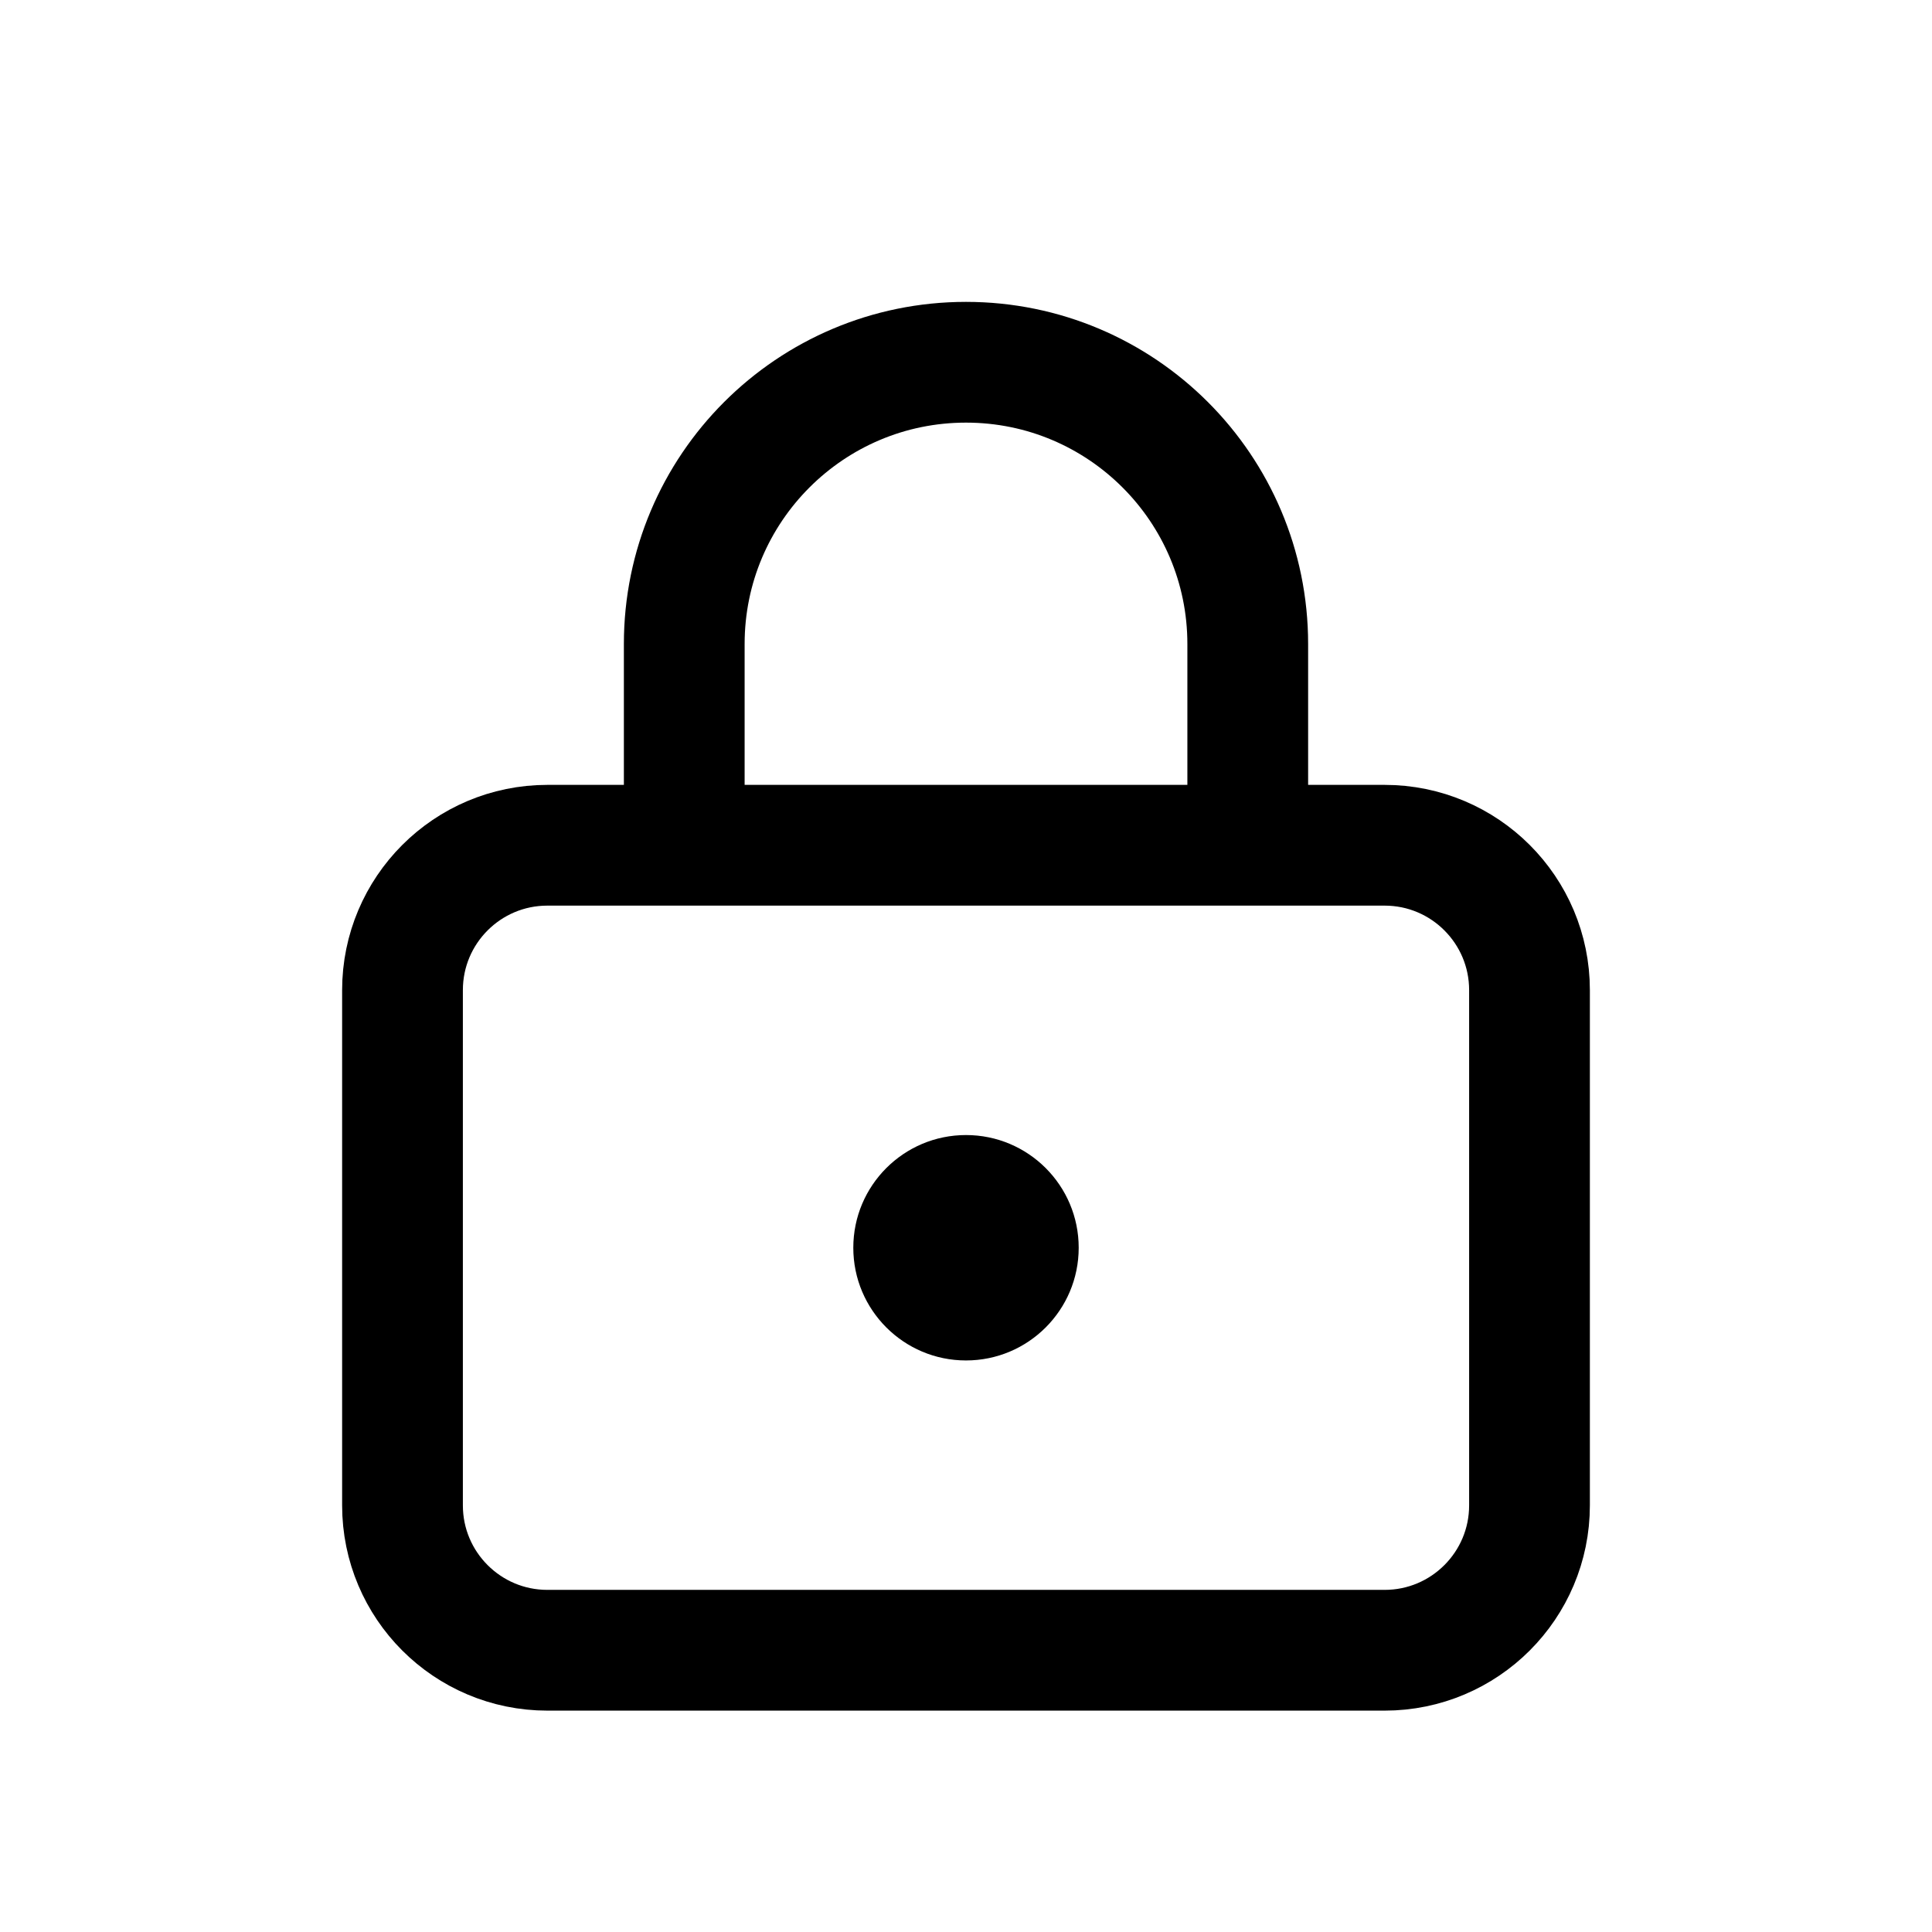
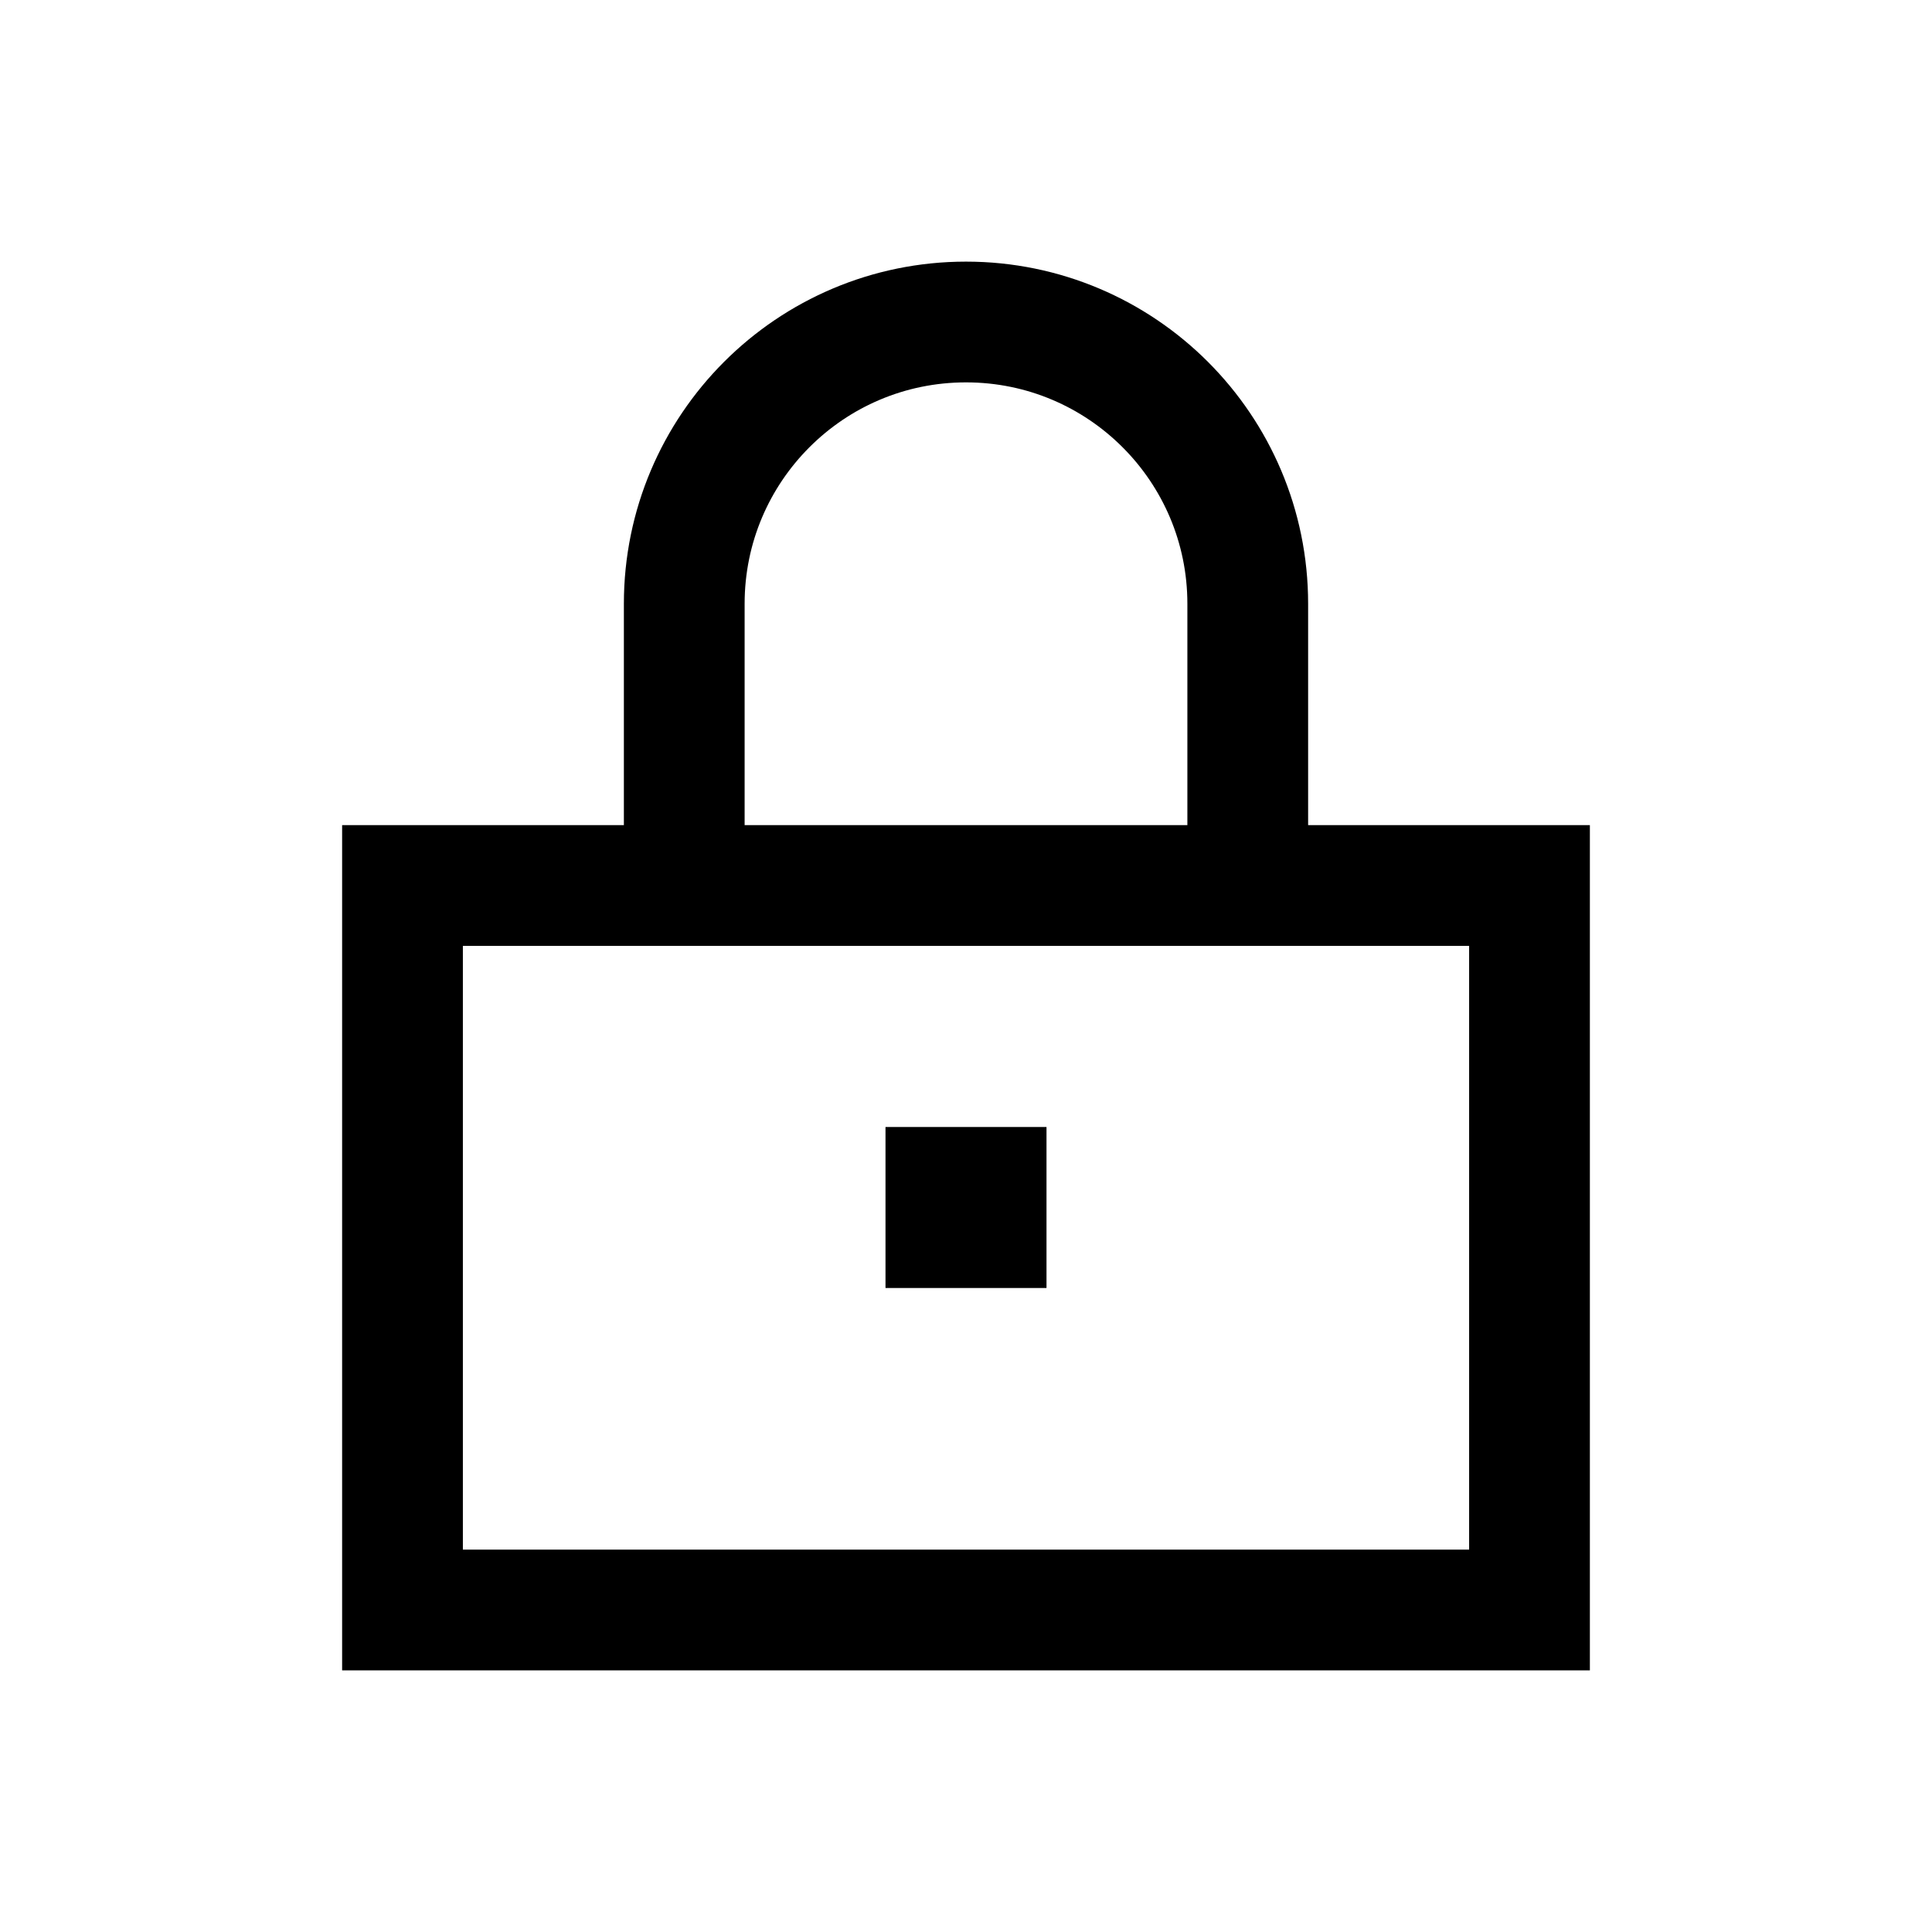
- <svg xmlns="http://www.w3.org/2000/svg" viewBox="0 0 24 24" width="24" height="24">
-   <g fill="none" stroke="currentColor" stroke-width="1.5">
-     <rect x="5" y="10.5" width="14" height="10" rx="1.8" />
-     <path d="M8.5 10.5V8a3.5 3.5 0 0 1 7 0v2.5" />
-   </g>
-   <circle cx="12" cy="15.5" r="1.4" fill="currentColor" />
+ <svg xmlns="http://www.w3.org/2000/svg" viewBox="0 0 24 24" width="24" height="24" fill="none" stroke="currentColor" stroke-width="1.5" stroke-linecap="butt" stroke-linejoin="miter">
+   <rect x="5" y="11" width="14" height="9" />
+   <path d="M8.5 11V7.5a3.5 3.5 0 0 1 7 0V11" />
+   <rect x="11" y="14" width="2" height="2" fill="currentColor" stroke="none" />
</svg>
